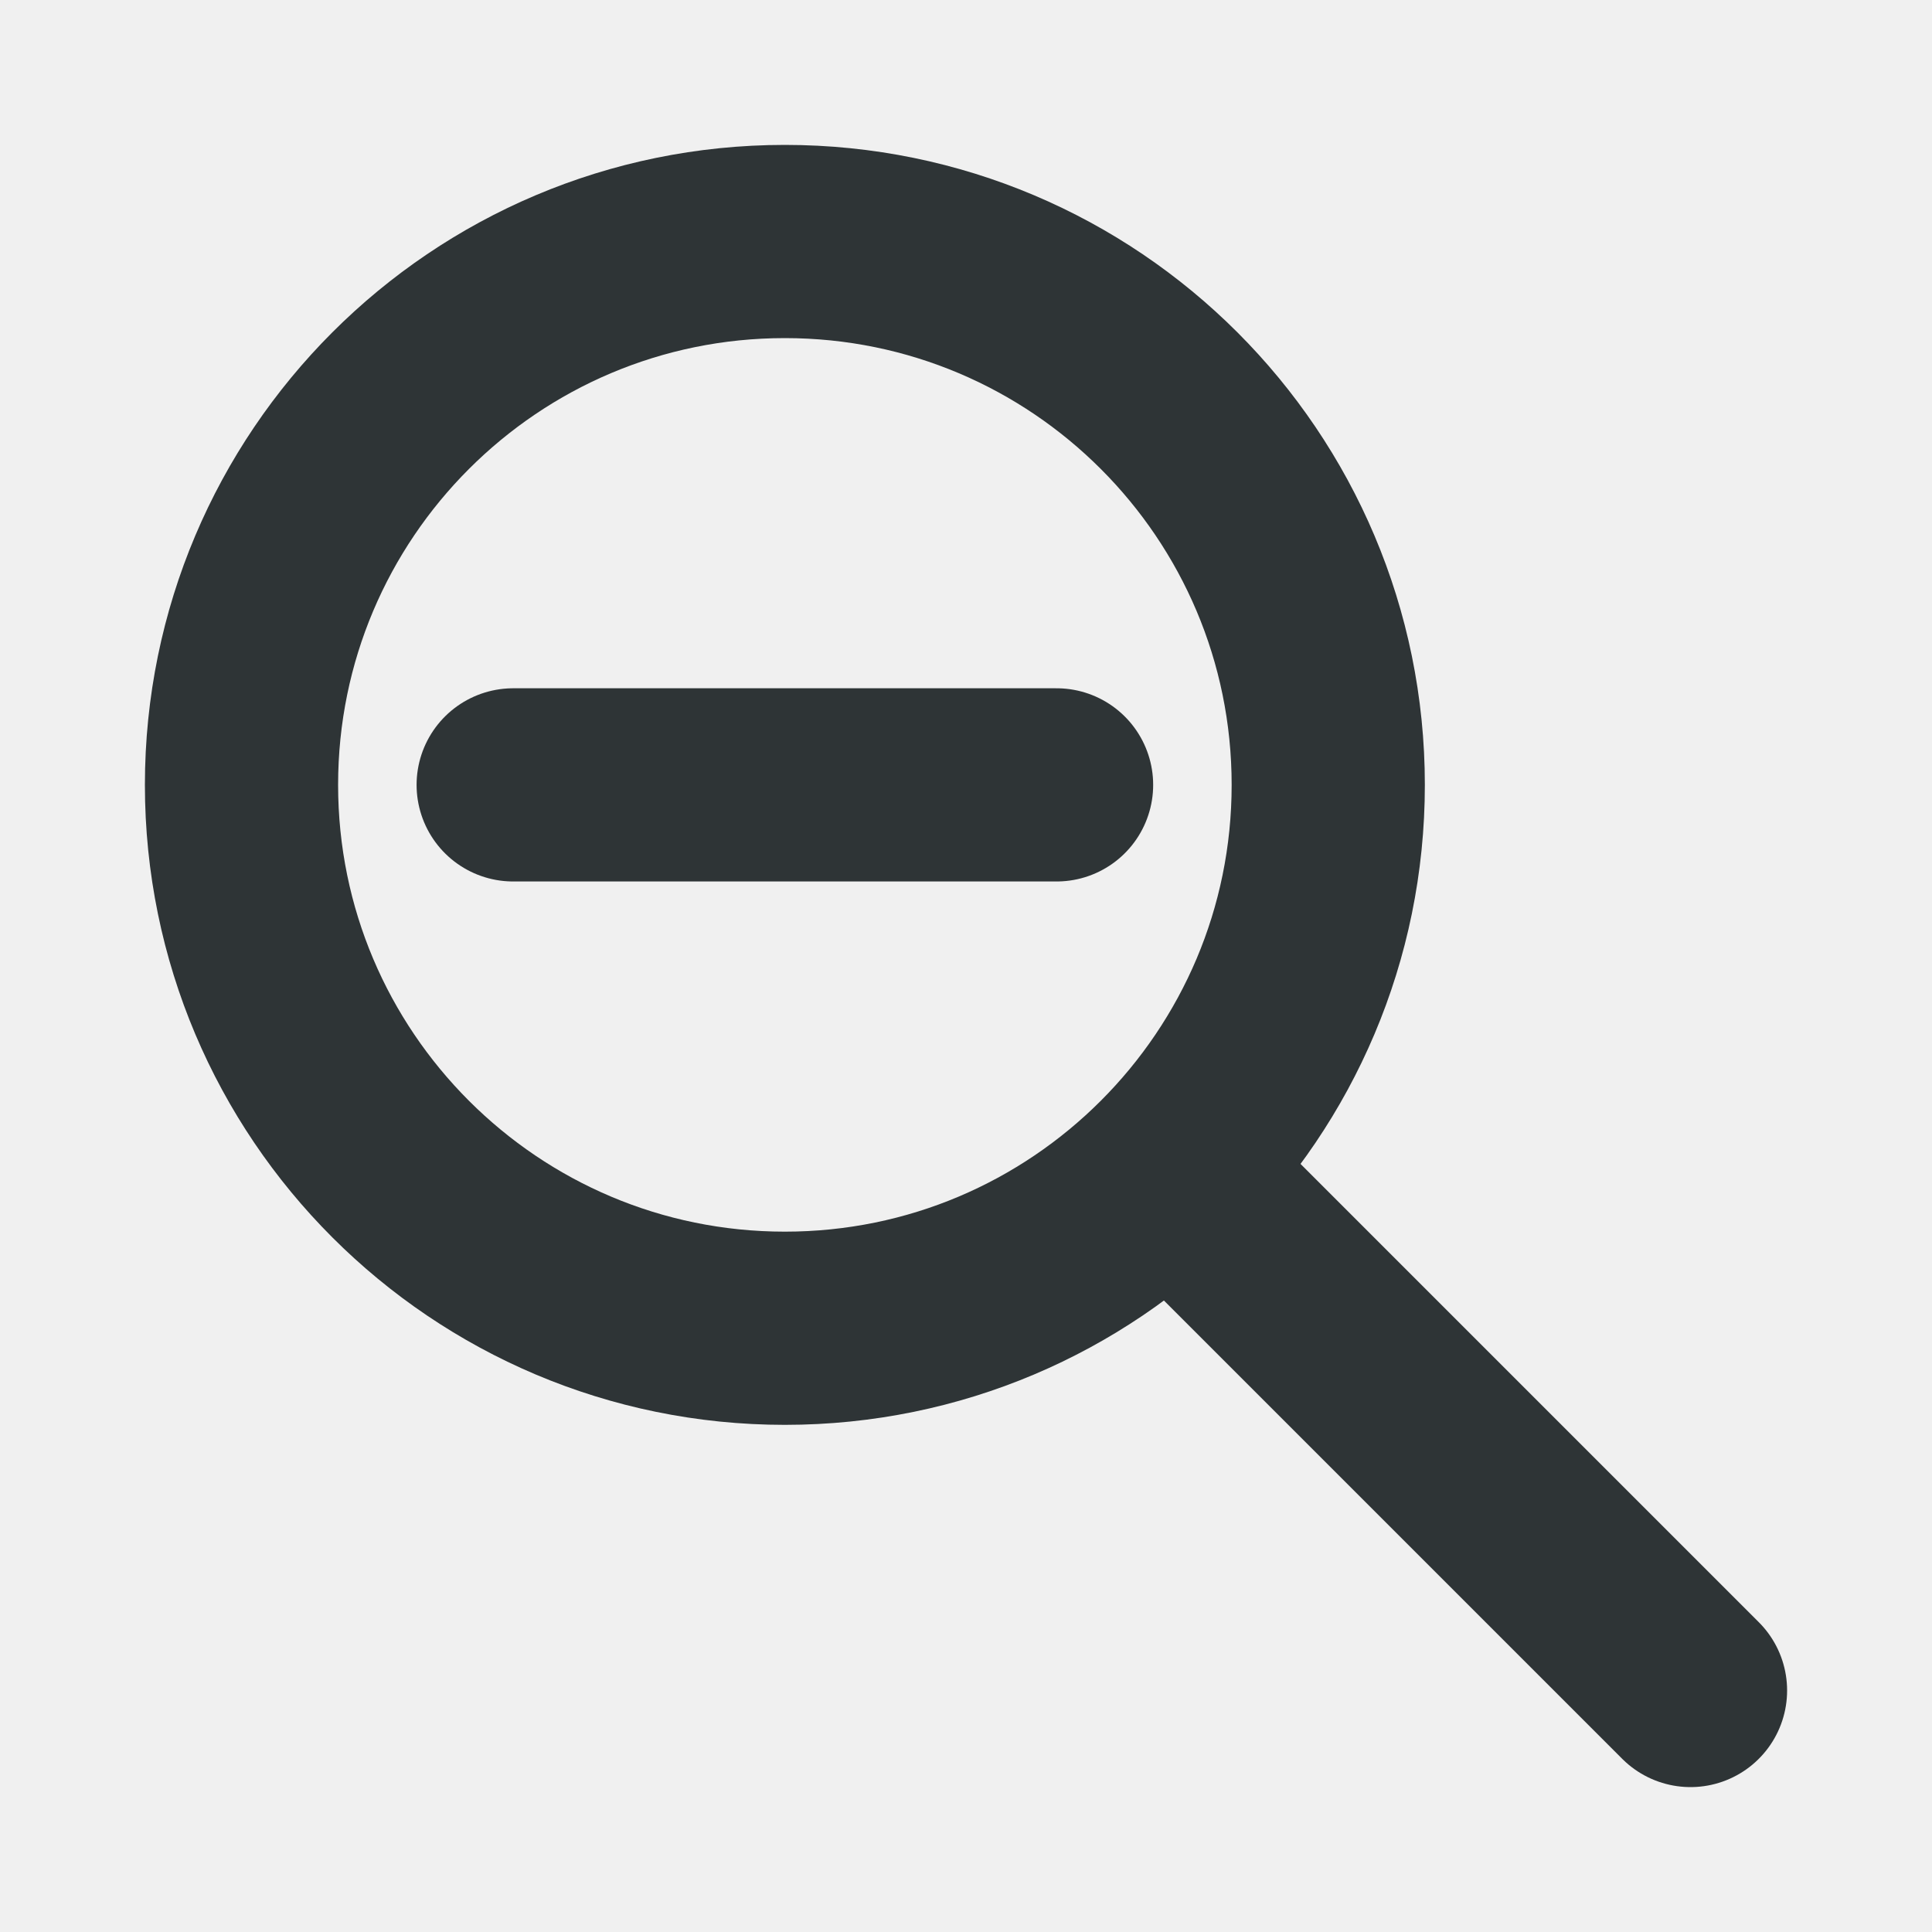
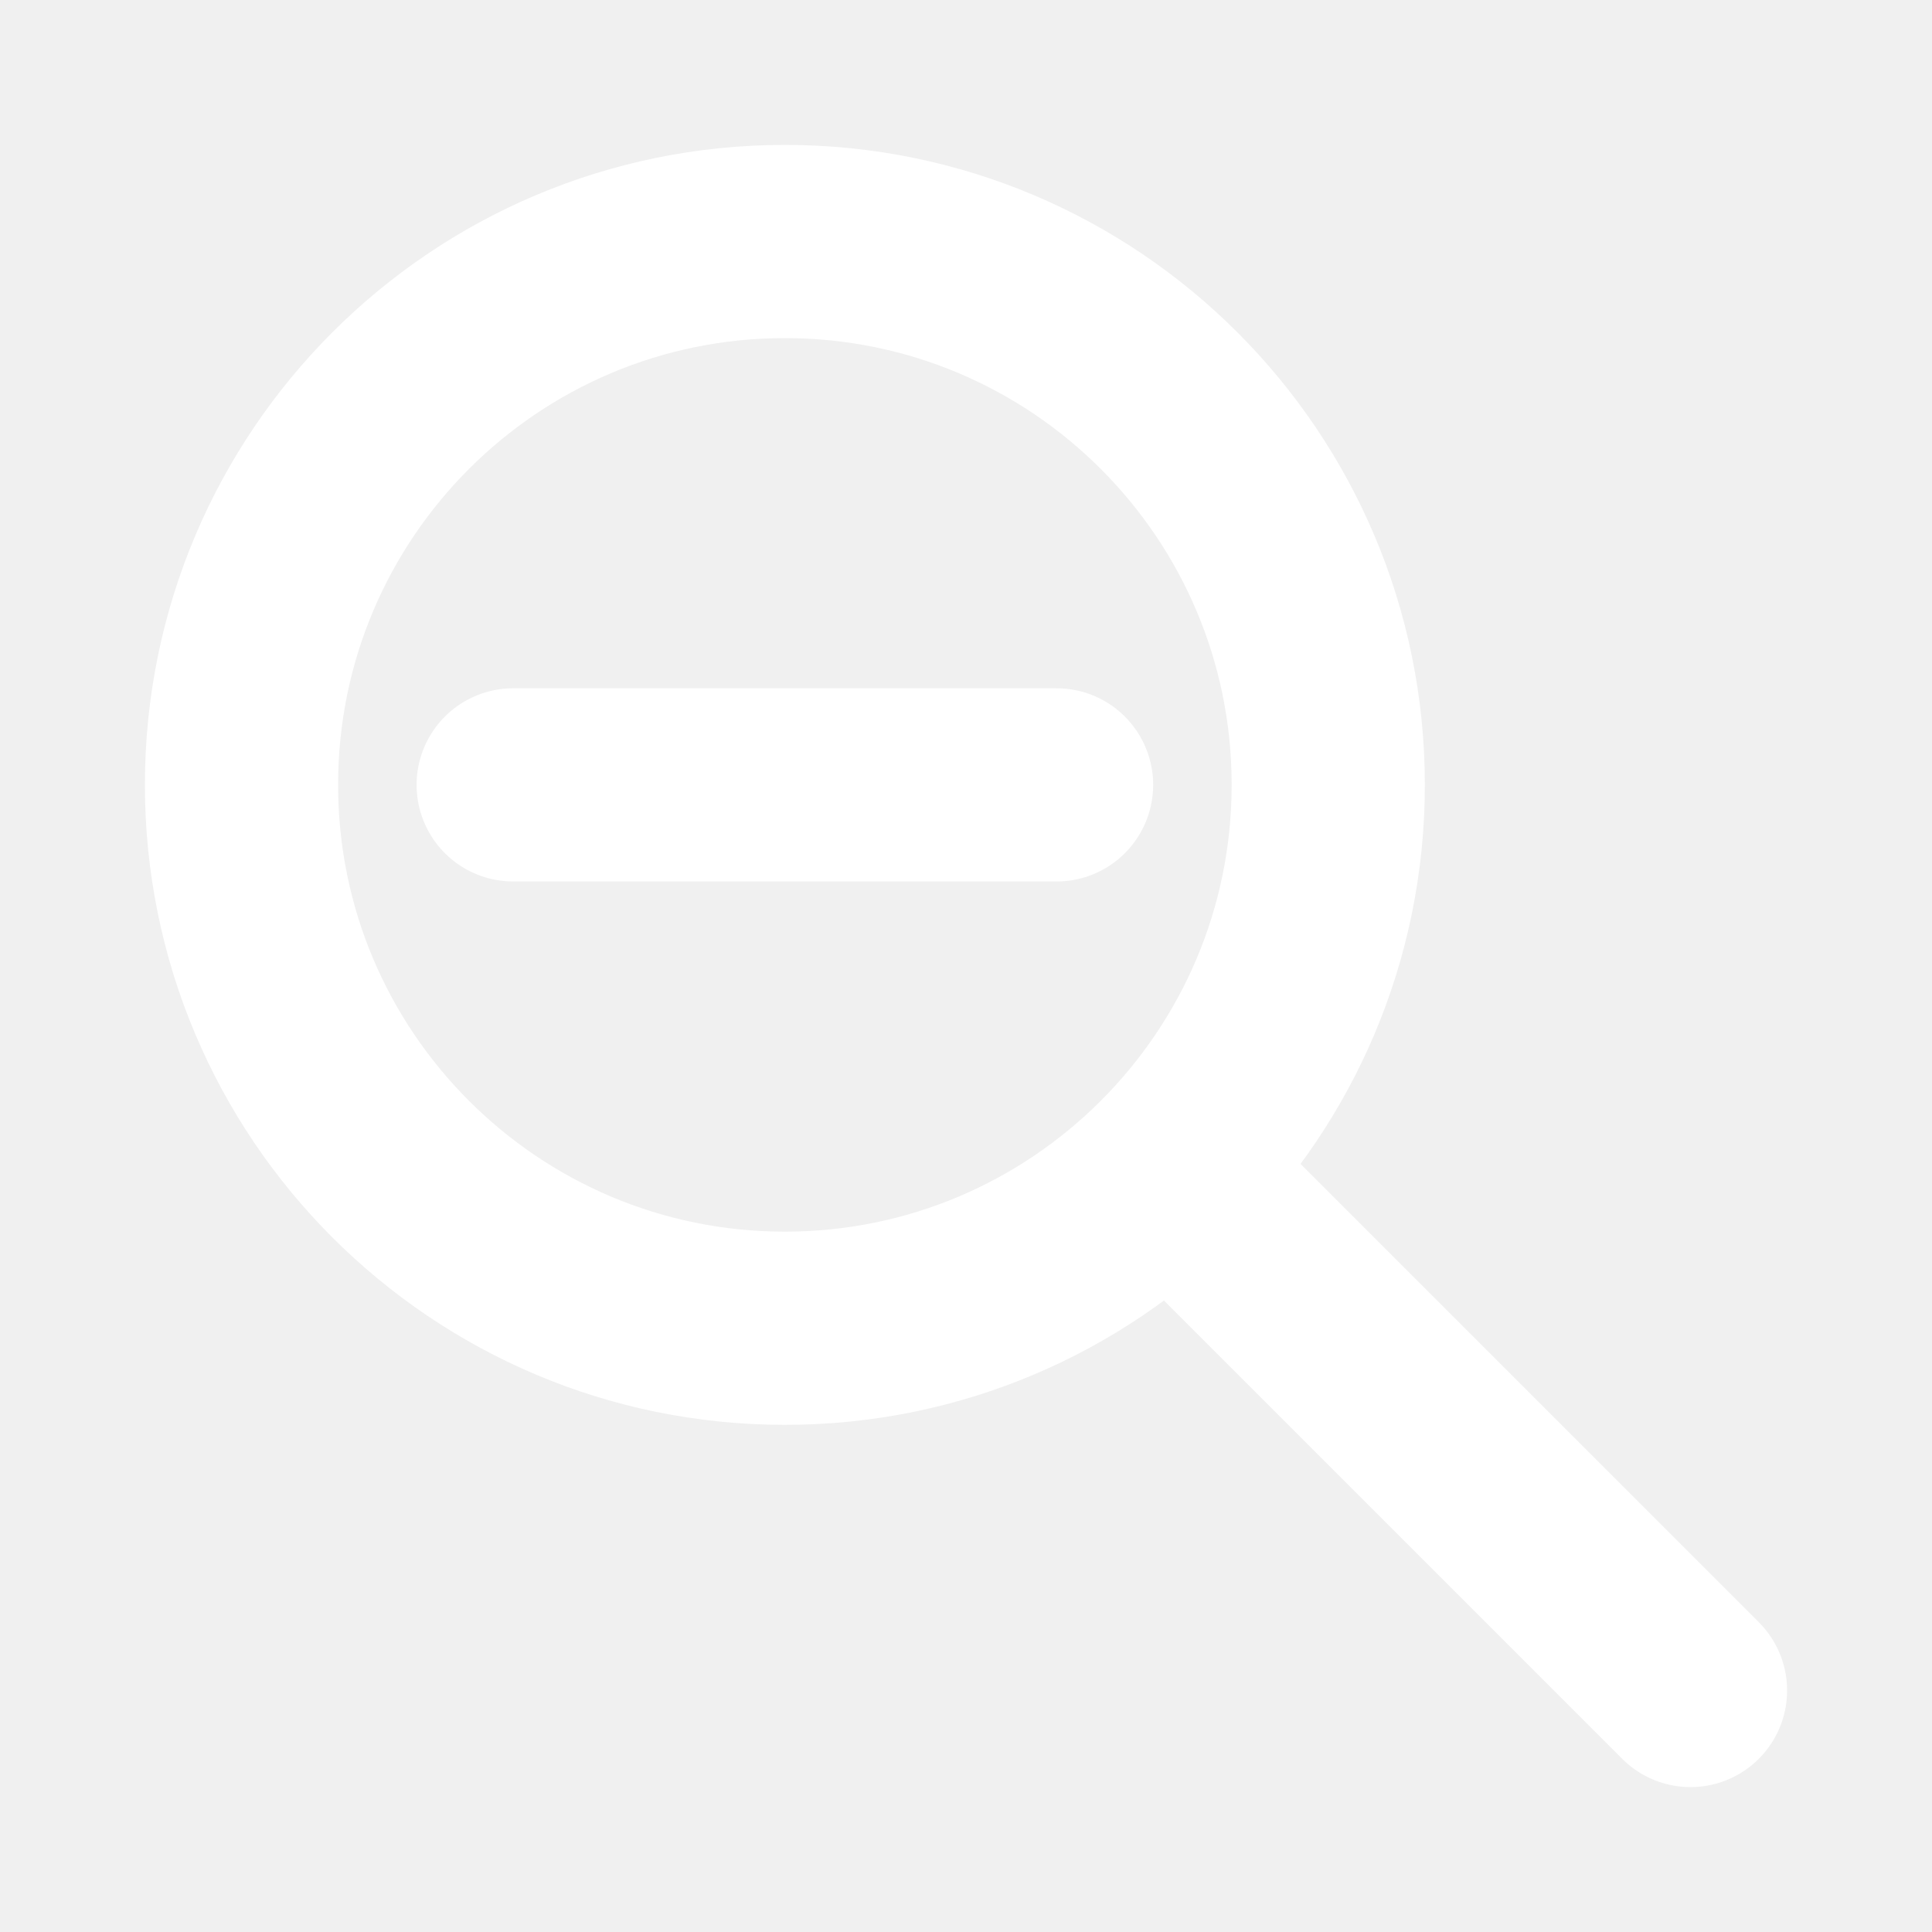
<svg xmlns="http://www.w3.org/2000/svg" width="16" height="16" viewBox="0 0 16 16">
-   <circle cx="6.5" cy="6.5" r="4.5" fill="none" stroke="#2e3436" stroke-width="1.6" />
-   <path d="M10 10l4 4M4.25 6.5h4.5" fill="none" stroke="#2e3436" stroke-width="1.6" stroke-linecap="round" />
+   <circle cx="6.5" cy="6.5" r="4.5" fill="none" stroke="#ffffff" stroke-width="1.6" />
+   <path d="M10 10l4 4M4.25 6.5h4.5" fill="none" stroke="#ffffff" stroke-width="1.6" stroke-linecap="round" />
</svg>
